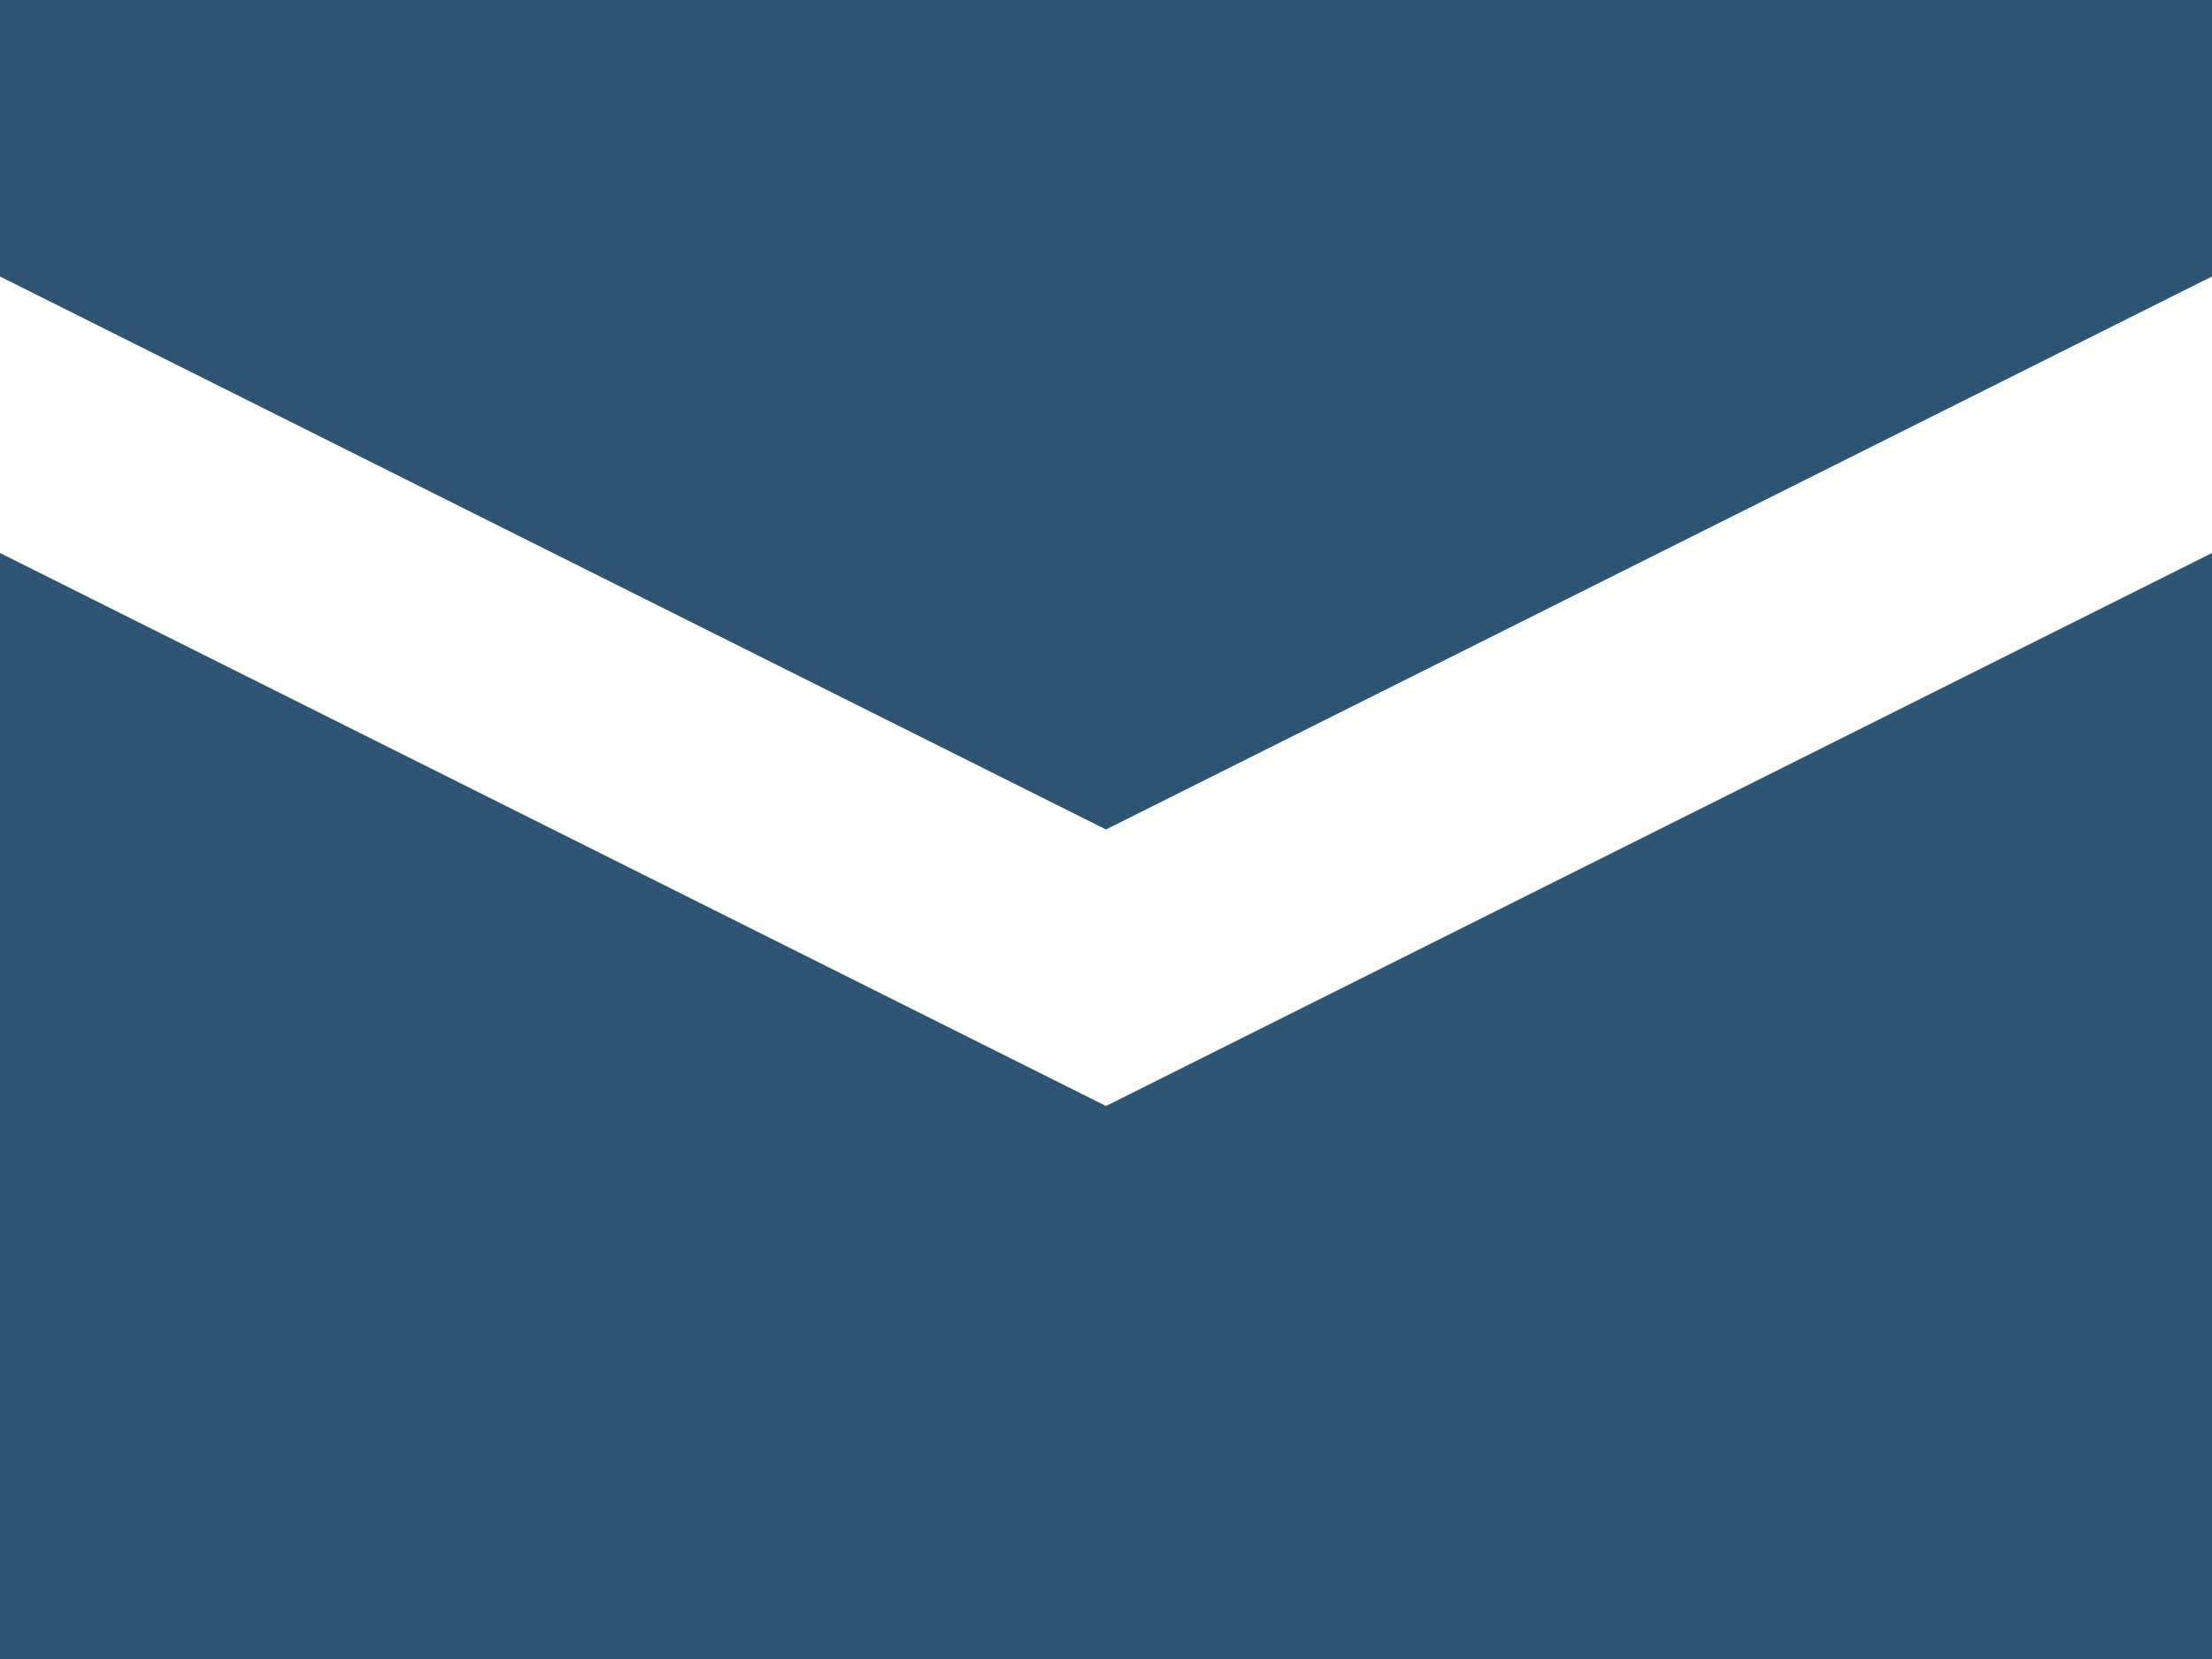
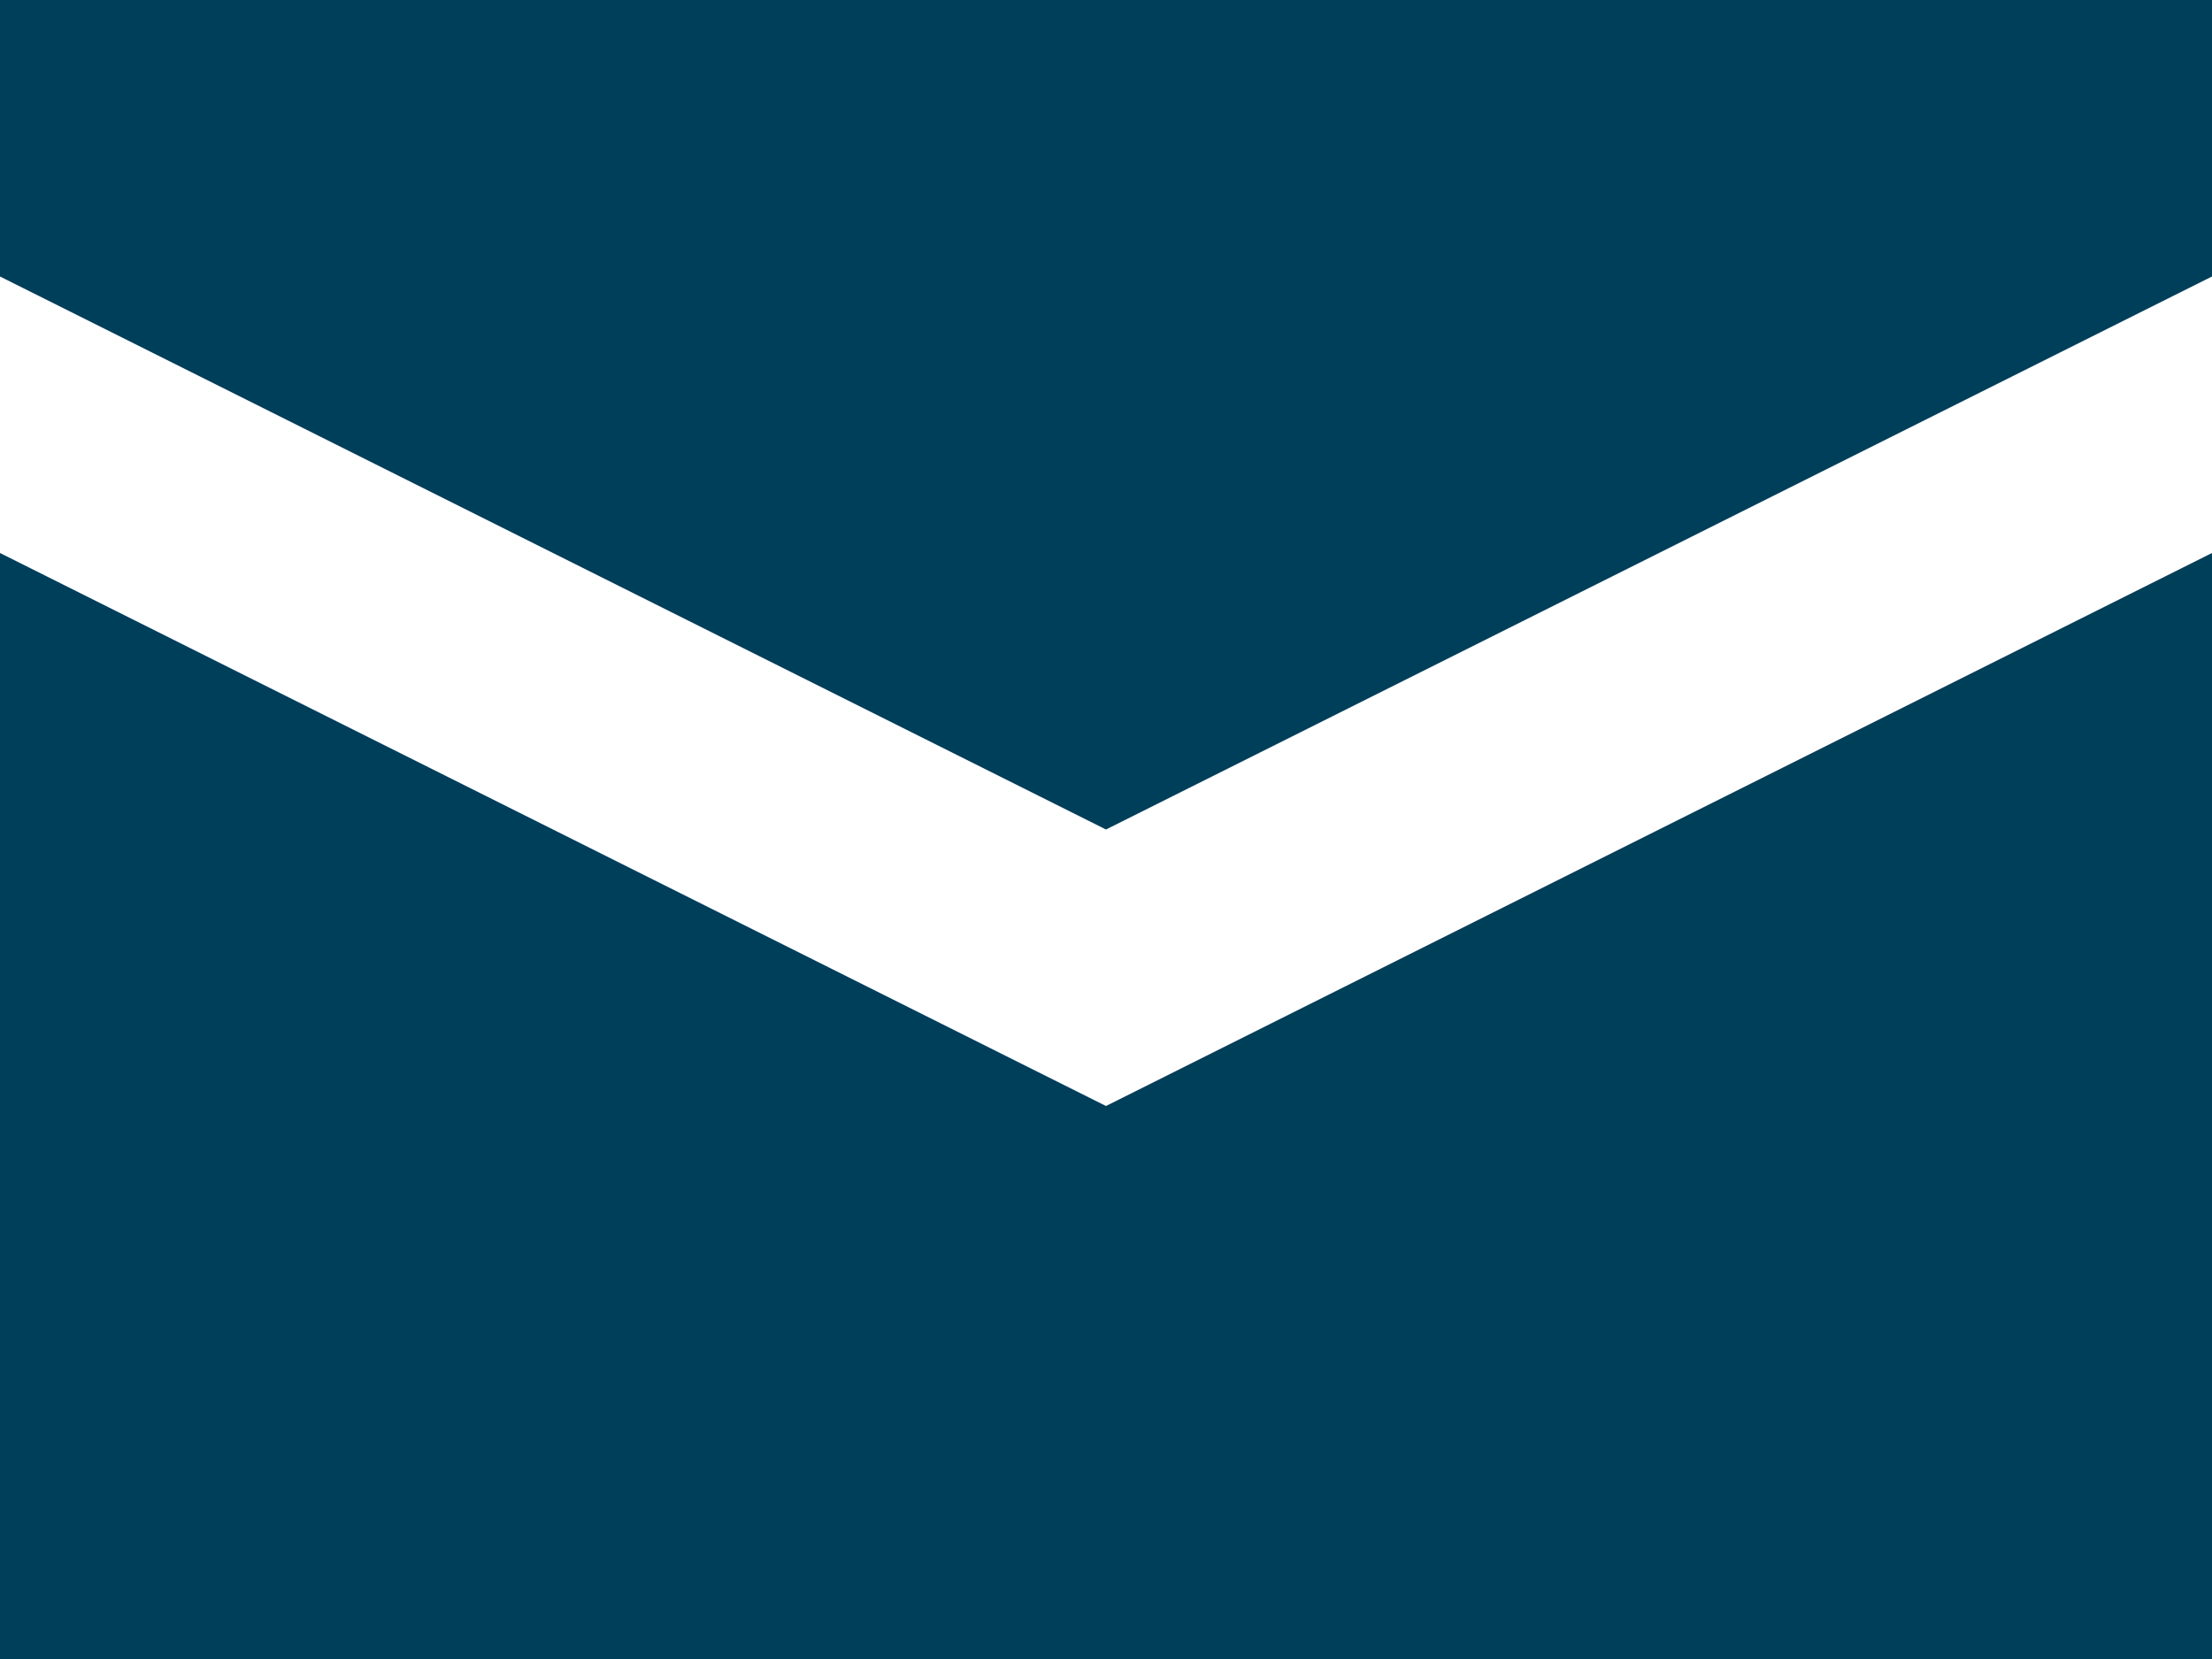
- <svg xmlns="http://www.w3.org/2000/svg" id="Layer_1" data-name="Layer 1" width="64" height="48" viewBox="0 0 64 48">
-   <defs>
-     <style>.cls-1{fill:#2f5572;}</style>
-   </defs>
-   <path class="cls-1" d="M0,0V8L32,24,64,8V0H0ZM0,16V48H64V16L32,32Z" />
+ <svg xmlns="http://www.w3.org/2000/svg" version="1.1" id="Layer_1" x="0px" y="0px" viewBox="0 0 64 48" style="enable-background:new 0 0 64 48;" xml:space="preserve">
+   <style type="text/css">
+ 	.st0{fill:#003F5A;}
+ </style>
+   <path class="st0" d="M0,0v8l32,16L64,8V0H0z M0,16v32h64V16L32,32L0,16z" />
</svg>
